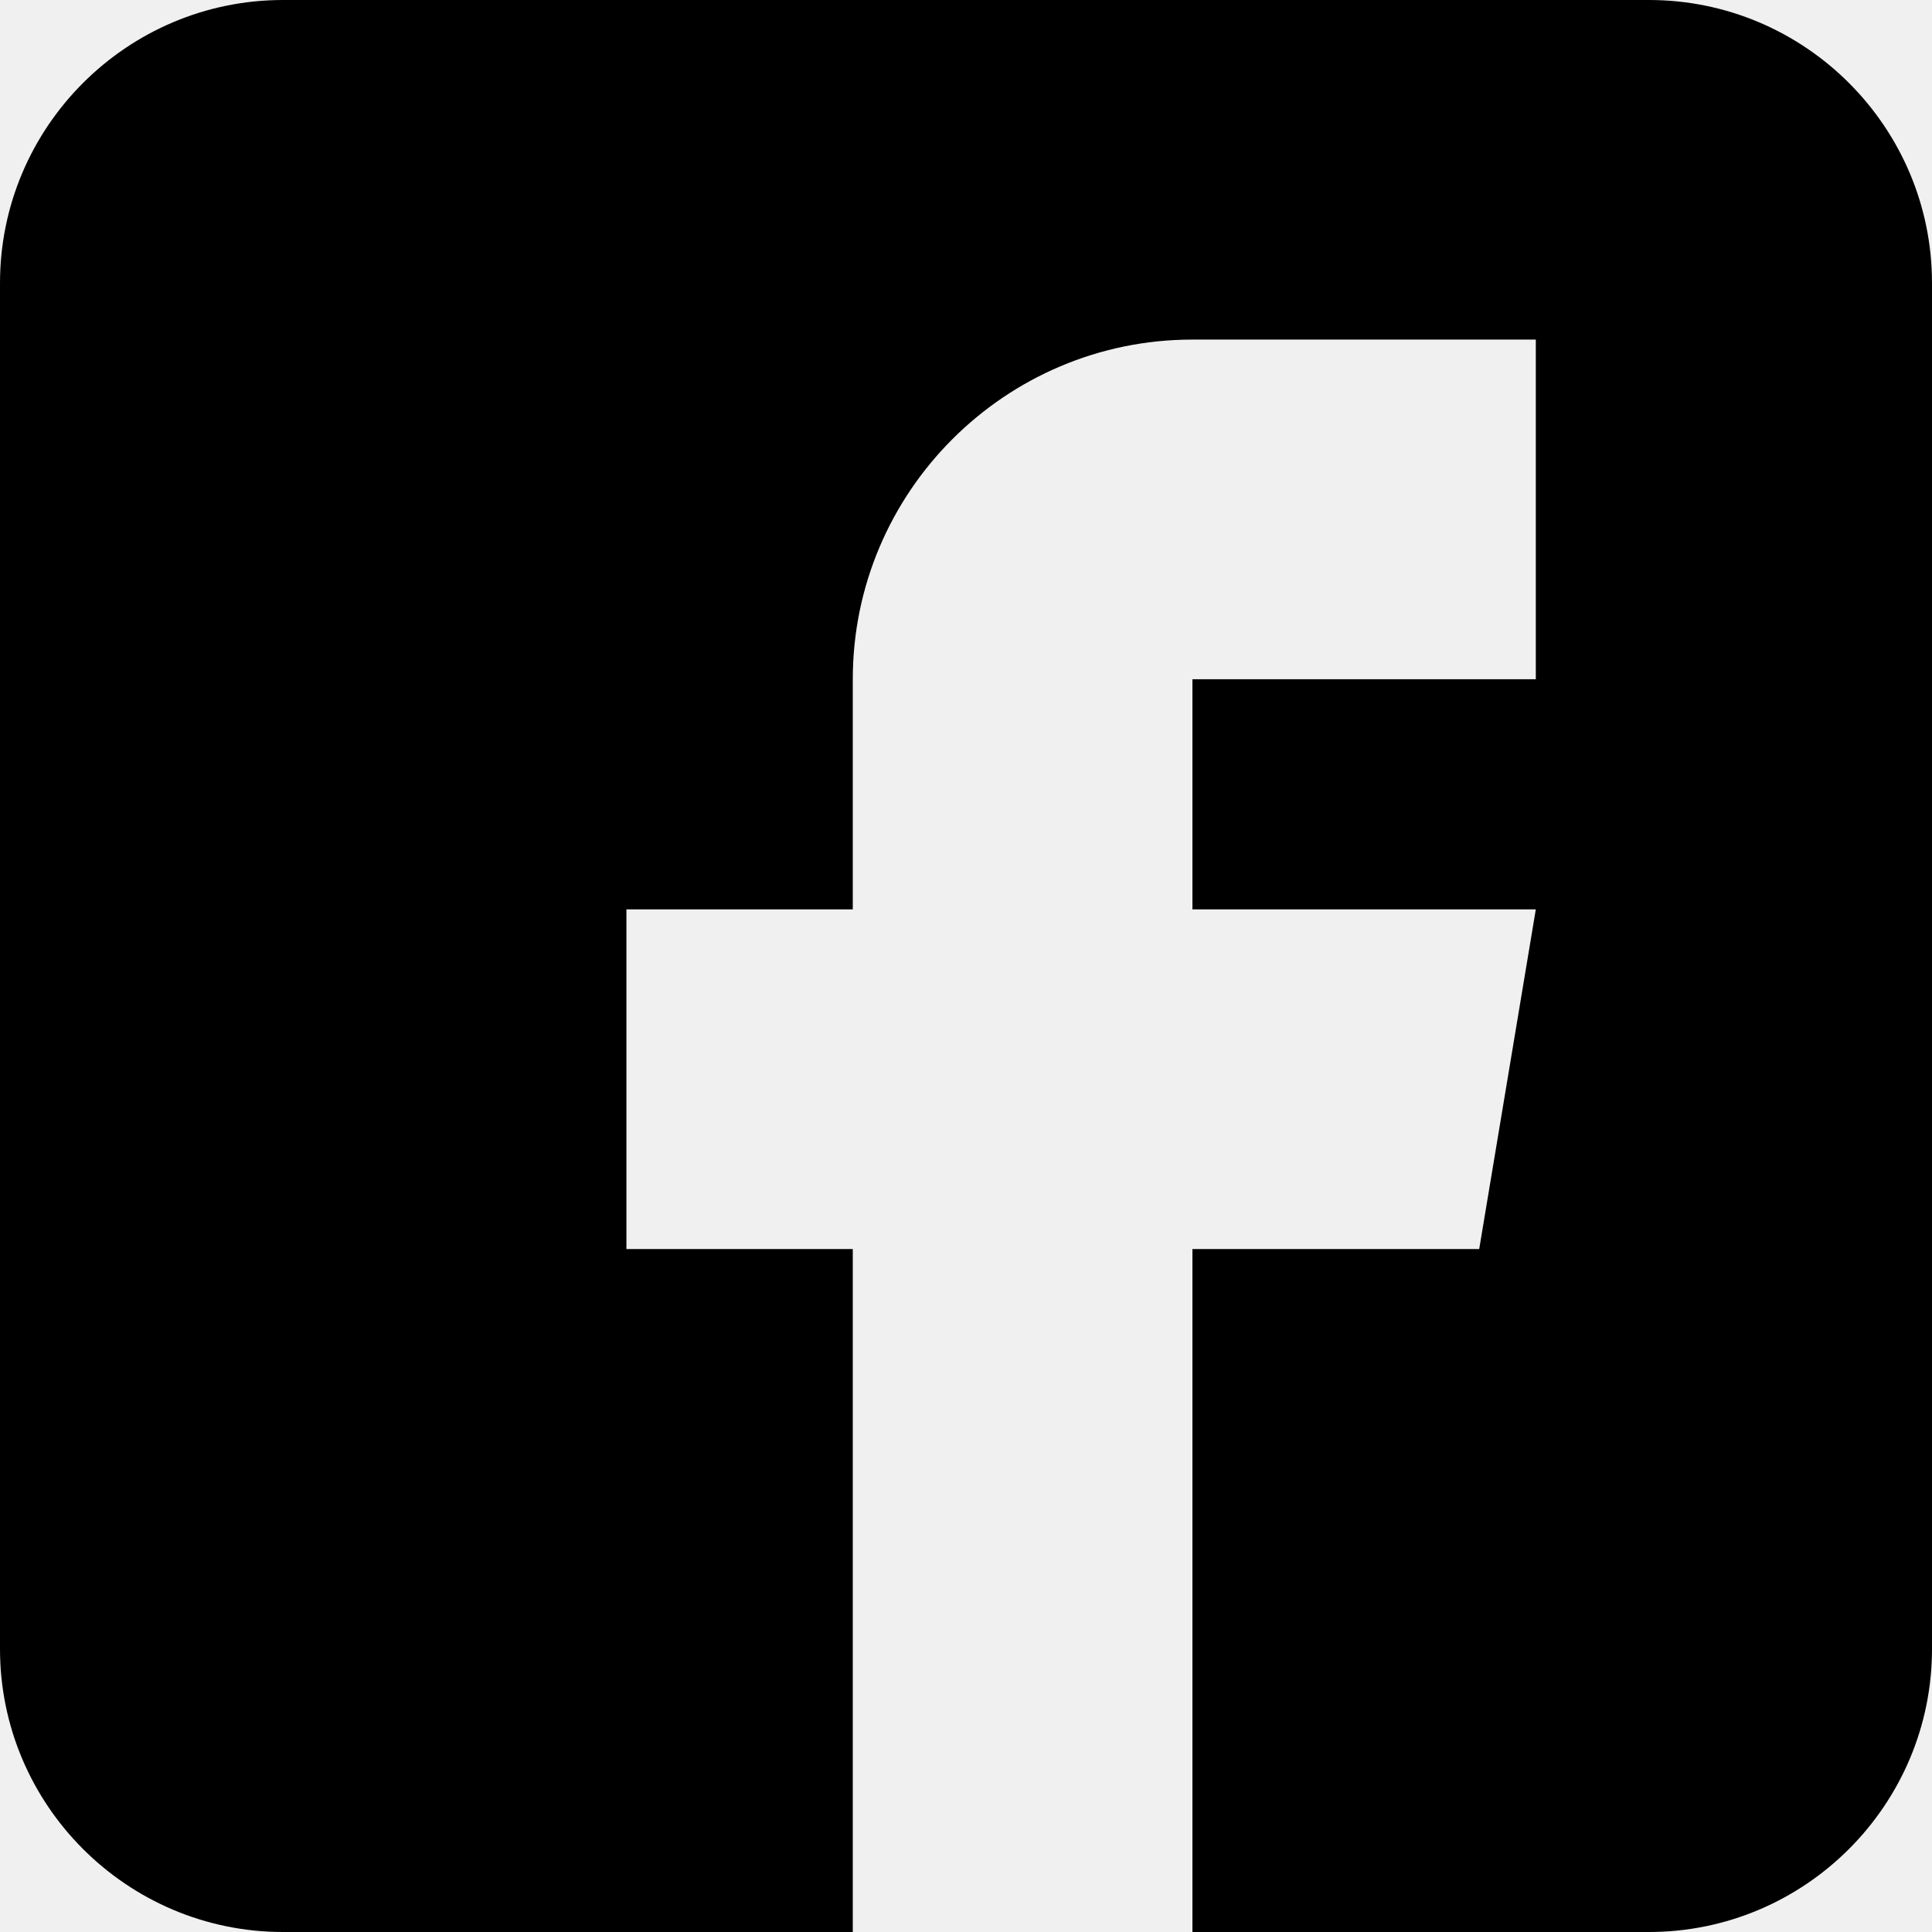
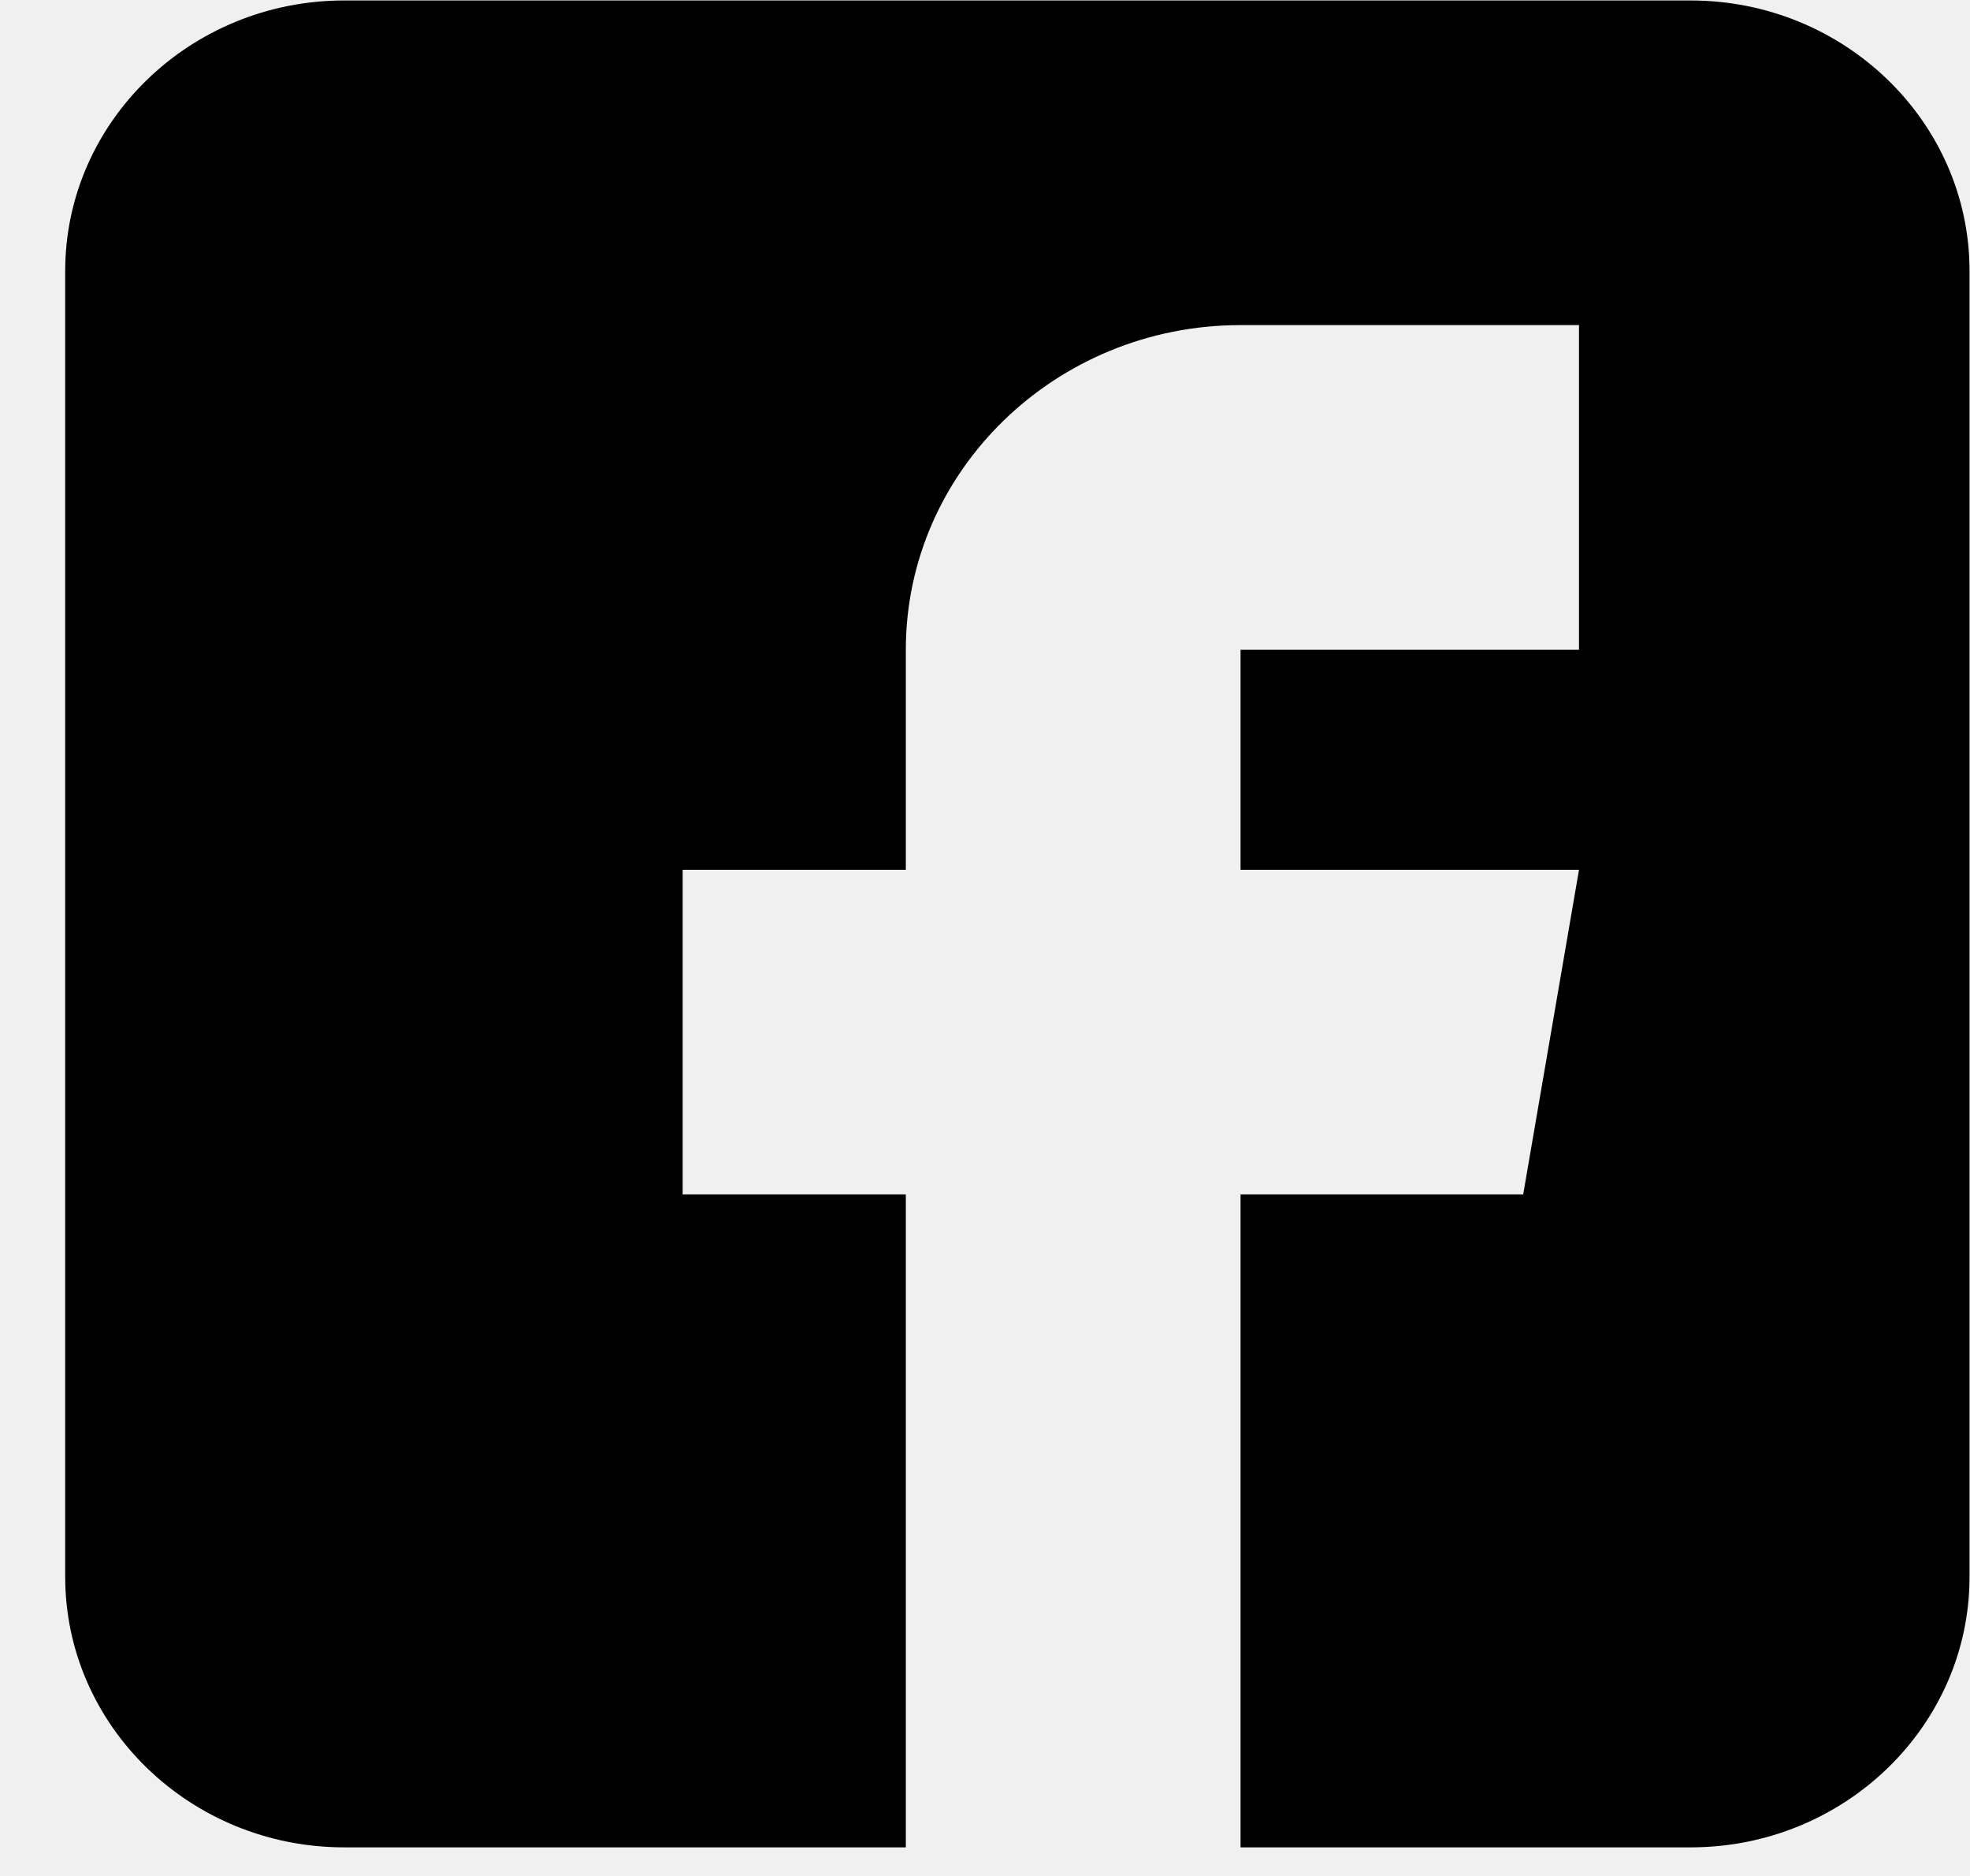
- <svg xmlns="http://www.w3.org/2000/svg" width="30" height="30" viewBox="0 0 30 30" fill="none">
-   <path d="M25.605 0L4.395 0C1.972 0 0 1.972 0 4.395L0 25.605C0 28.028 1.972 30 4.395 30L13.242 30L13.242 19.395L9.727 19.395L9.727 14.121H13.242V10.547C13.242 7.639 15.608 5.273 18.516 5.273L23.848 5.273V10.547H18.516L18.516 14.121H23.848L22.969 19.395H18.516V30H25.605C28.028 30 30 28.028 30 25.605L30 4.395C30 1.972 28.028 0 25.605 0Z" fill="black" />
+ <svg xmlns="http://www.w3.org/2000/svg" width="21" height="20" viewBox="0 0 21 20" fill="none">
+   <g clip-path="url(#clip0_1_4)">
+     <path d="M18.022 0.005L3.669 0.005C2.029 0.005 0.695 1.299 0.695 2.889V16.811C0.695 18.401 2.029 19.695 3.669 19.695H9.656V12.734H7.277V9.273H9.656V6.927C9.656 5.018 11.256 3.466 13.224 3.466H16.832V6.927H13.224V9.273H16.832L16.237 12.734H13.224V19.695H18.022C19.661 19.695 20.995 18.401 20.995 16.811L20.995 2.889C20.995 1.299 19.661 0.005 18.022 0.005Z" fill="black" />
+   </g>
+   <defs>
+     <clipPath id="clip0_1_4">
+       <rect width="19.69" height="20.3" fill="white" transform="translate(20.9953 0.00465393) rotate(90)" />
+     </clipPath>
+   </defs>
</svg>
